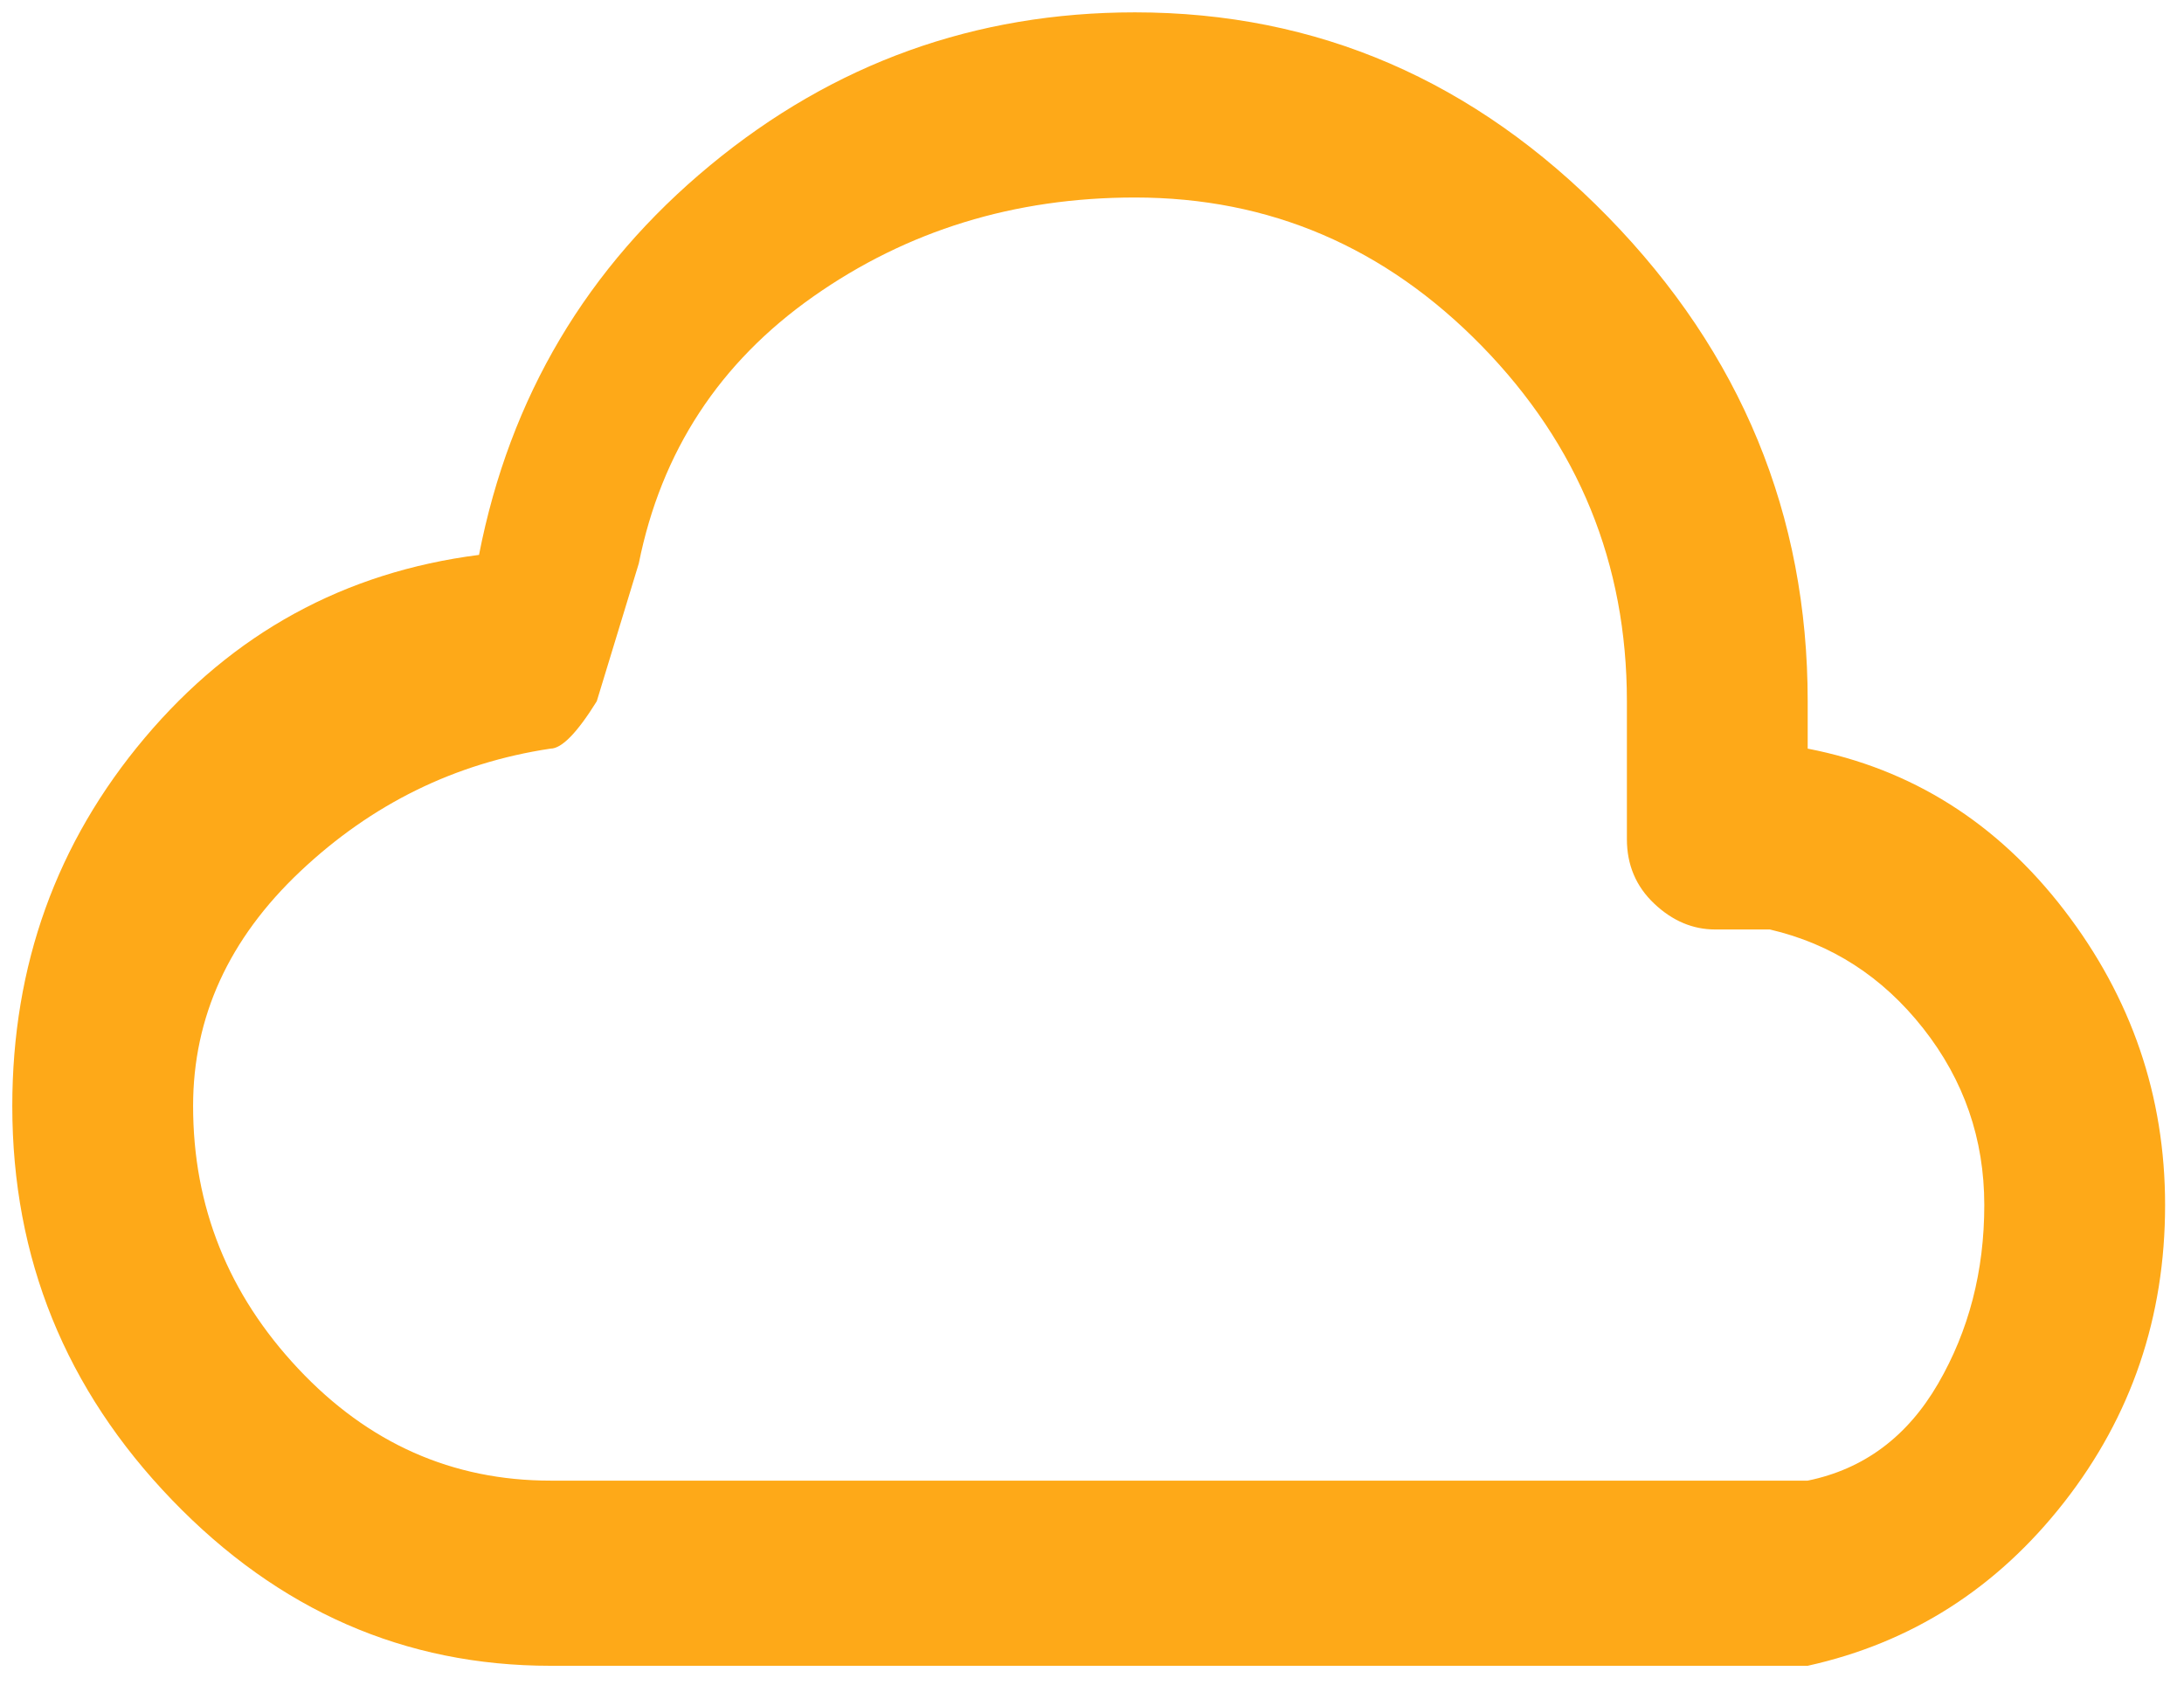
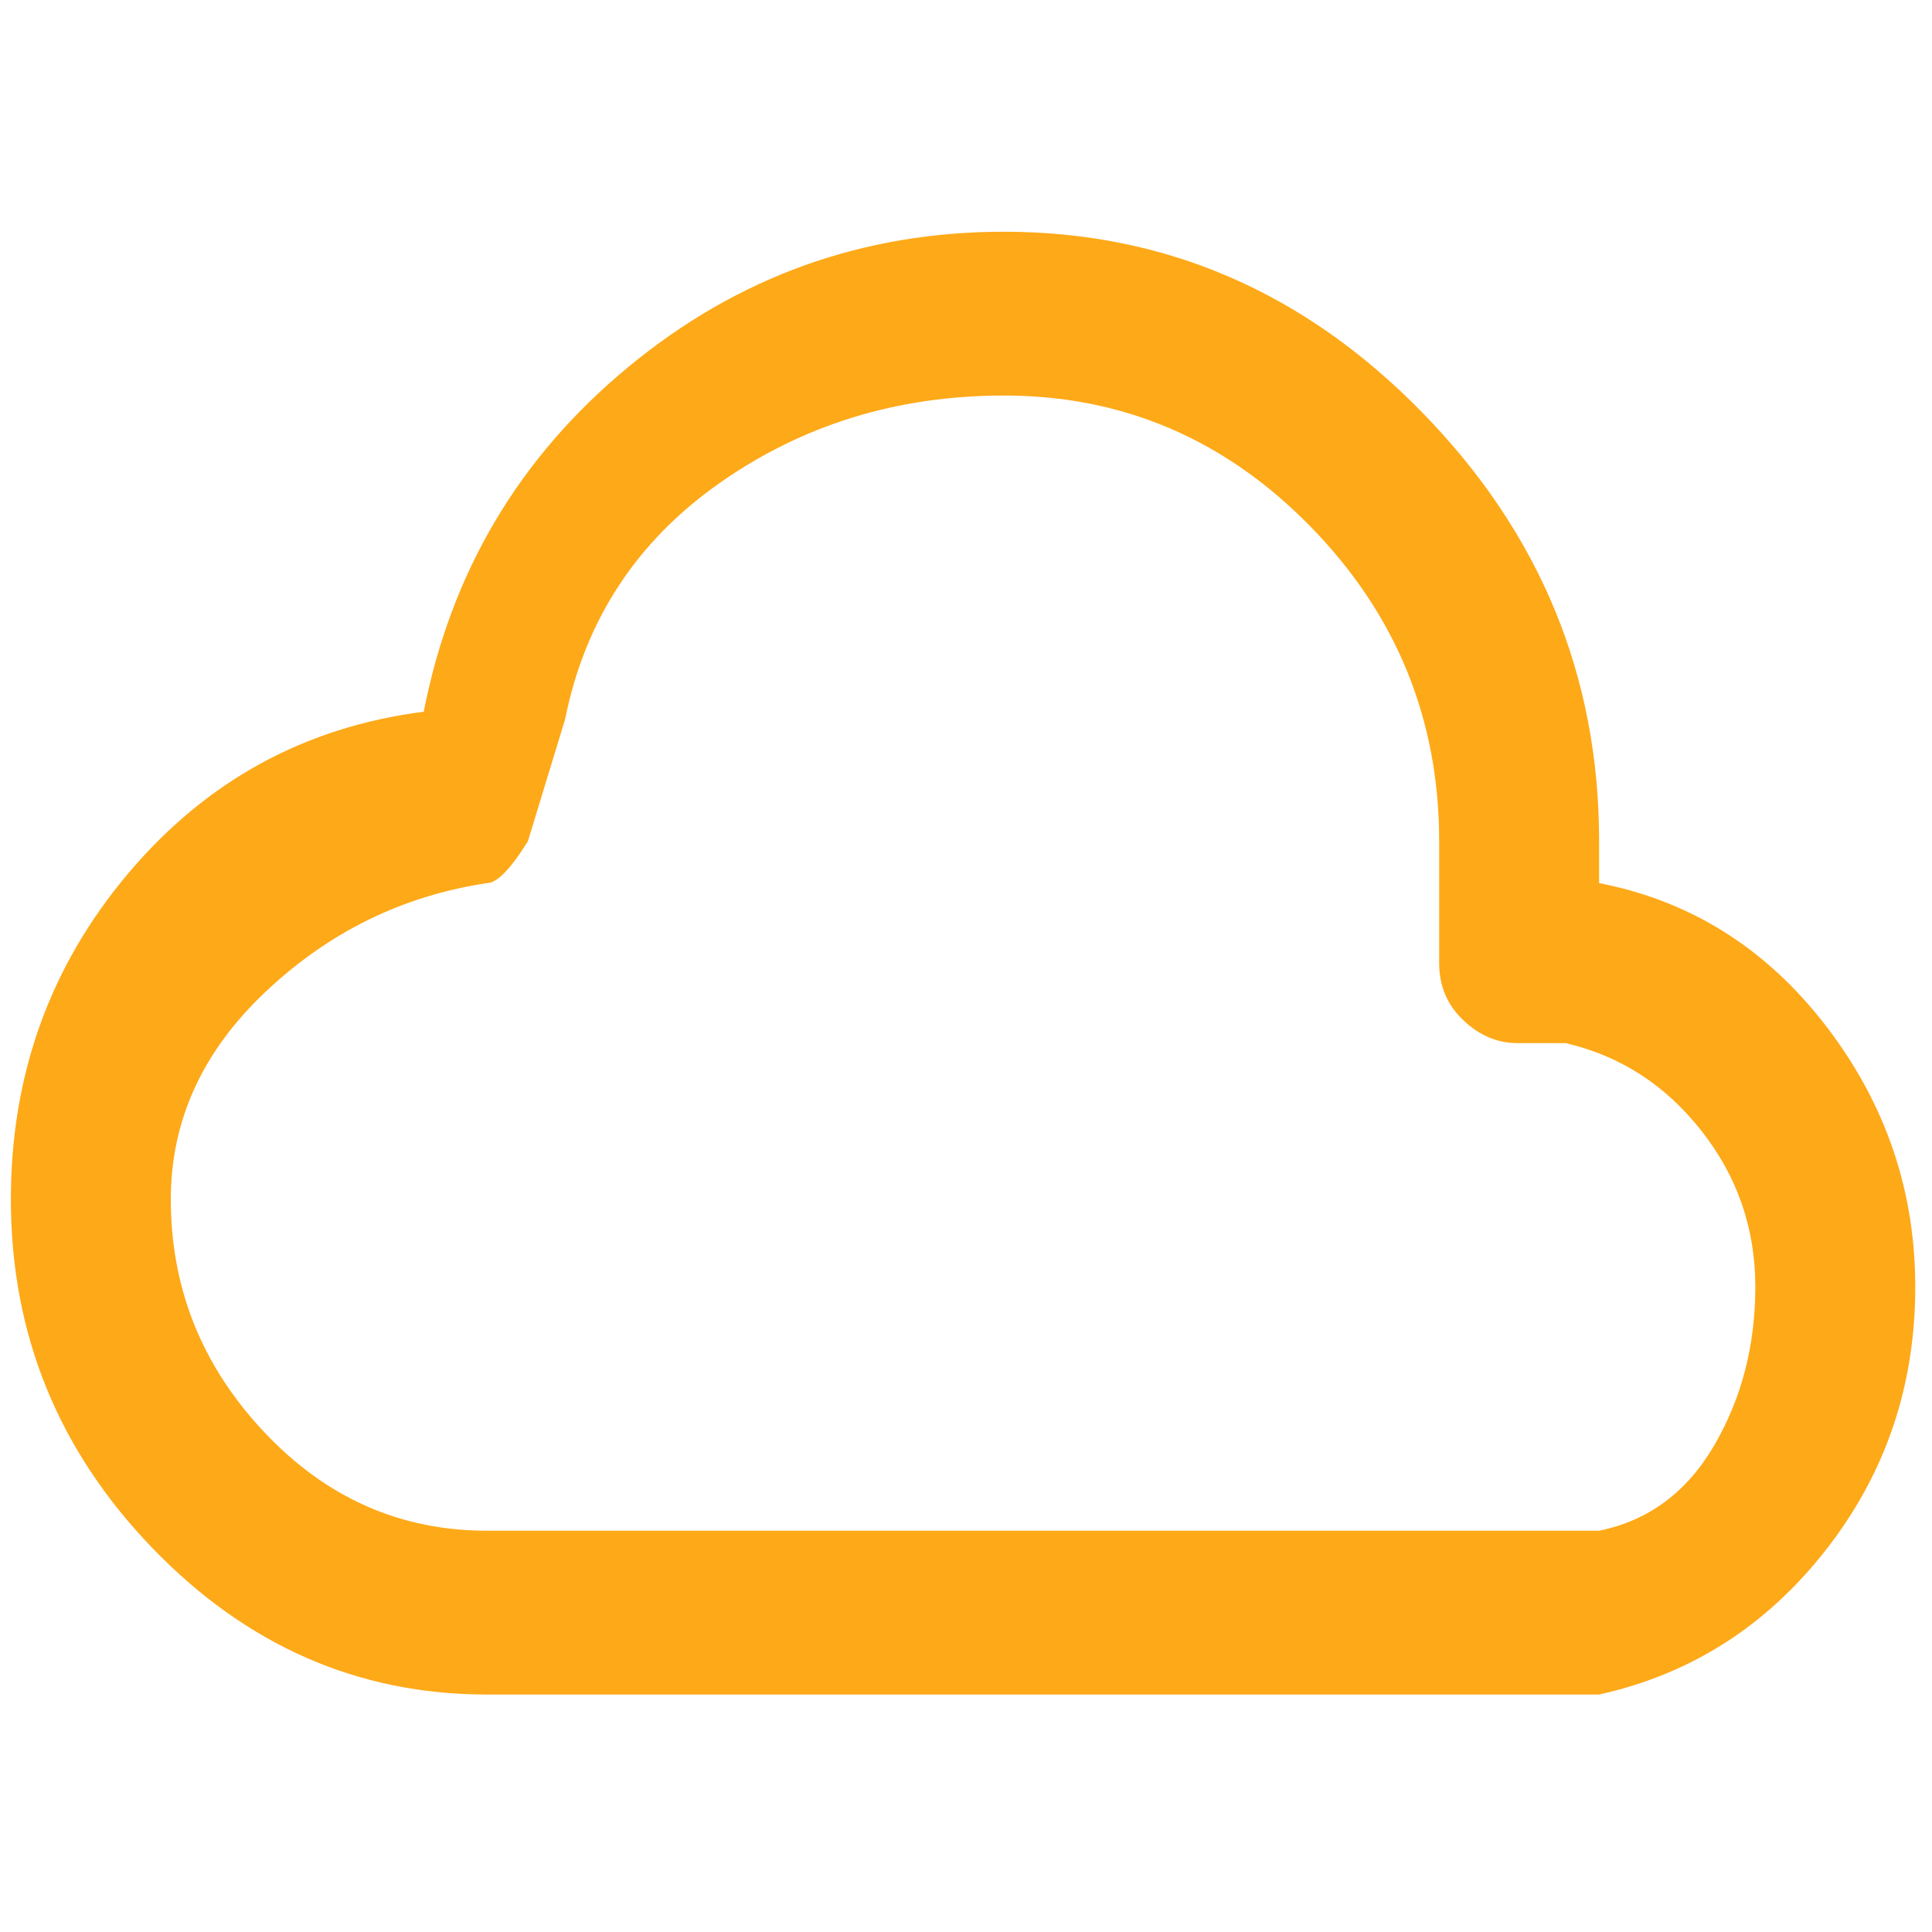
- <svg xmlns="http://www.w3.org/2000/svg" width="70" height="54" viewBox="0 0 70 54" fill="none">
+ <svg xmlns="http://www.w3.org/2000/svg" width="54" height="54" viewBox="0 0 70 54" fill="none">
  <path d="M57.939 23.997V22.479C57.939 16.498 55.805 11.322 51.538 6.952C47.27 2.581 42.216 0.396 36.377 0.396C31.255 0.396 26.718 2.029 22.765 5.296C18.812 8.562 16.341 12.726 15.353 17.787C11.04 18.339 7.469 20.294 4.639 23.652C1.809 27.011 0.394 30.945 0.394 35.453C0.394 40.33 2.101 44.539 5.515 48.082C8.929 51.625 12.972 53.396 17.644 53.396H57.939C61.263 52.66 64.003 50.911 66.16 48.151C68.316 45.391 69.394 42.216 69.394 38.628C69.394 35.131 68.316 31.98 66.16 29.173C64.003 26.367 61.263 24.642 57.939 23.997ZM57.939 47.461H17.644C14.499 47.461 11.804 46.265 9.558 43.872C7.312 41.48 6.189 38.674 6.189 35.453C6.189 32.601 7.334 30.093 9.625 27.931C11.916 25.769 14.589 24.457 17.644 23.997C18.003 23.997 18.498 23.491 19.127 22.479L20.474 18.062C21.193 14.474 23.057 11.622 26.067 9.505C29.077 7.389 32.513 6.331 36.377 6.331C40.689 6.331 44.395 7.918 47.495 11.092C50.594 14.267 52.144 18.062 52.144 22.479V26.896C52.144 27.724 52.436 28.414 53.02 28.966C53.604 29.518 54.255 29.794 54.974 29.794H56.726C58.703 30.254 60.342 31.312 61.645 32.969C62.948 34.625 63.599 36.511 63.599 38.628C63.599 40.744 63.105 42.653 62.117 44.355C61.128 46.058 59.736 47.093 57.939 47.461Z" fill="#FEA918" />
</svg>
